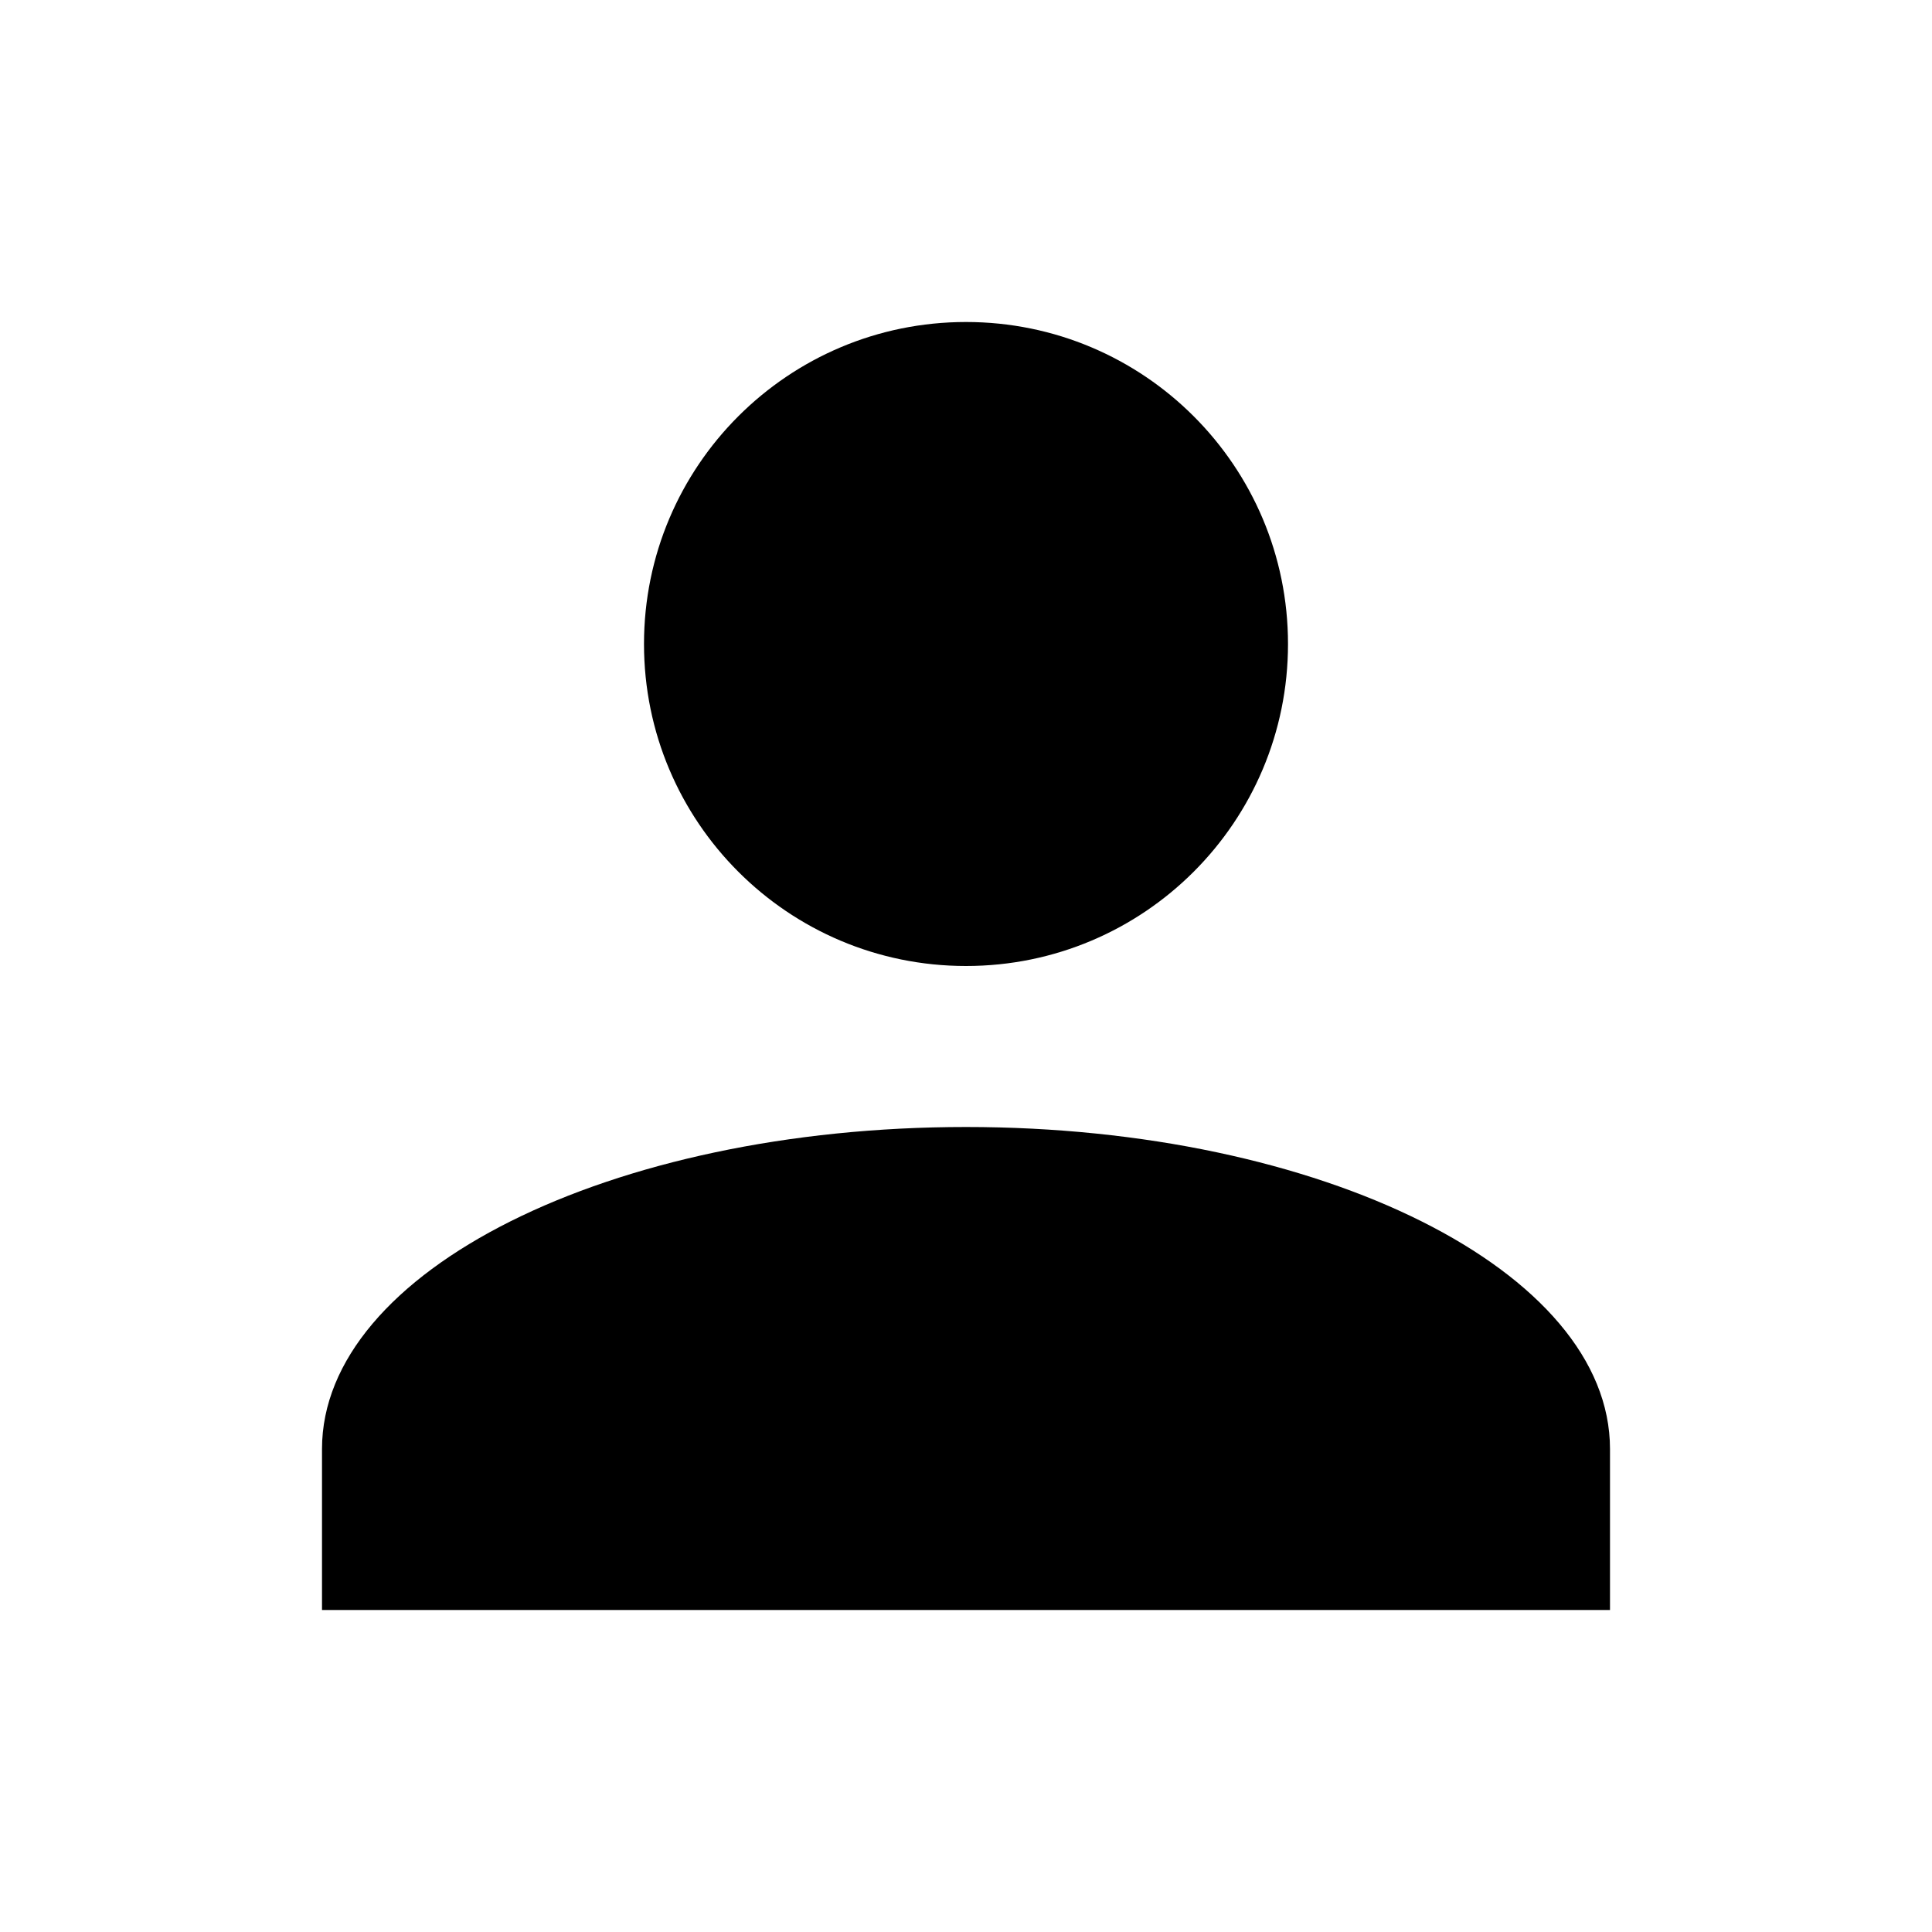
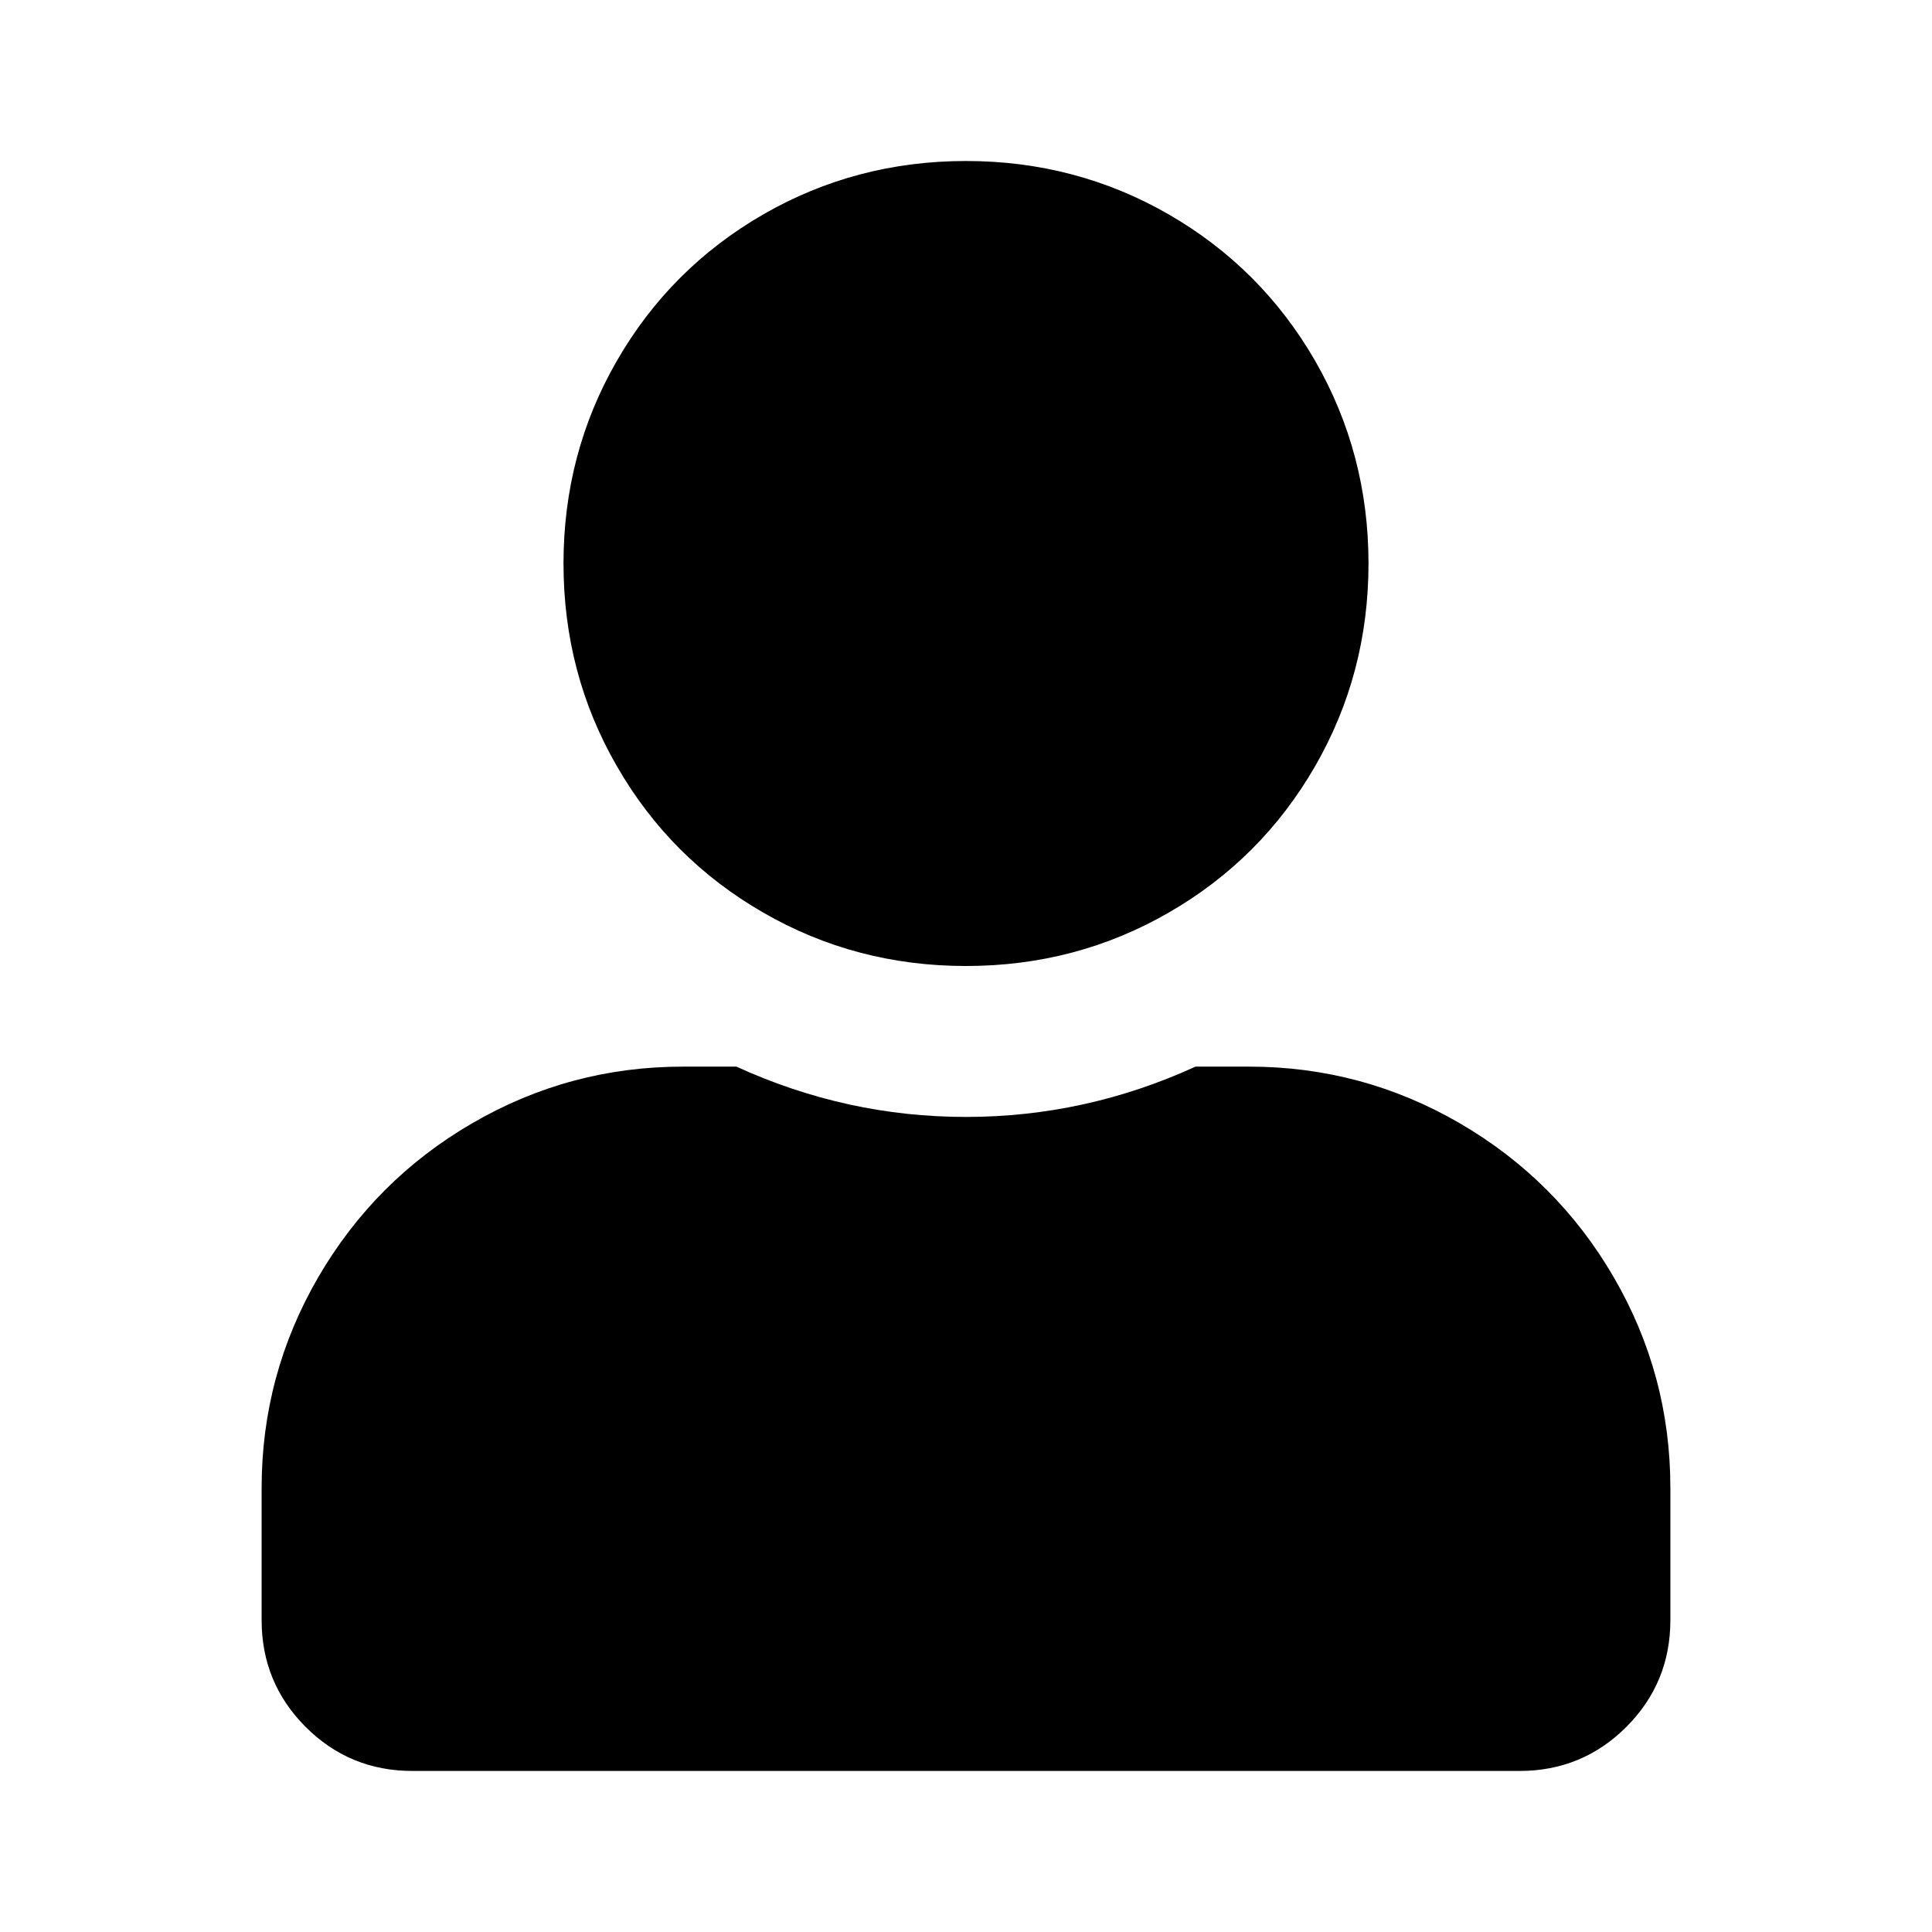
- <svg xmlns="http://www.w3.org/2000/svg" version="1.1" width="24" height="24" viewBox="0 0 24 24">
-   <path d="M12,4C14.21,4 16,5.79 16,8C16,10.21 14.21,12 12,12C9.79,12 8,10.21 8,8C8,5.79 9.79,4 12,4M12,14C16.42,14 20,15.79 20,18V20H4V18C4,15.79 7.58,14 12,14Z" />
+ <svg xmlns="http://www.w3.org/2000/svg" version="1.1" id="Layer_1" x="0px" y="0px" width="48px" height="48px" viewBox="-2.375 -6.857 48 48" enable-background="new -2.375 -6.857 48 48" xml:space="preserve">
+   <g>
+     <path d="M33.891,21.049c1.613,0.938,2.891,2.215,3.828,3.828c0.938,1.615,1.406,3.359,1.406,5.234v3.281   c0,1.041-0.365,1.926-1.094,2.656c-0.73,0.729-1.615,1.094-2.656,1.094h-27.5c-1.043,0-1.928-0.365-2.656-1.094   c-0.73-0.73-1.094-1.615-1.094-2.656v-3.281c0-1.875,0.469-3.619,1.406-5.234c0.938-1.613,2.213-2.891,3.828-3.828   c1.613-0.938,3.359-1.406,5.234-1.406h1.328c1.822,0.834,3.723,1.25,5.703,1.25c1.979,0,3.879-0.416,5.703-1.25h1.328   C30.532,19.643,32.276,20.112,33.891,21.049z M16.586,15.815c-1.537-0.885-2.748-2.096-3.633-3.633   c-0.887-1.535-1.328-3.215-1.328-5.039c0-1.822,0.441-3.502,1.328-5.039c0.885-1.535,2.096-2.746,3.633-3.633   c1.535-0.885,3.215-1.328,5.039-1.328c1.822,0,3.502,0.443,5.039,1.328c1.535,0.887,2.746,2.098,3.633,3.633   c0.885,1.537,1.328,3.217,1.328,5.039c0,1.824-0.443,3.504-1.328,5.039c-0.887,1.537-2.098,2.748-3.633,3.633   c-1.537,0.887-3.217,1.328-5.039,1.328C19.801,17.143,18.122,16.702,16.586,15.815z" />
+   </g>
</svg>
